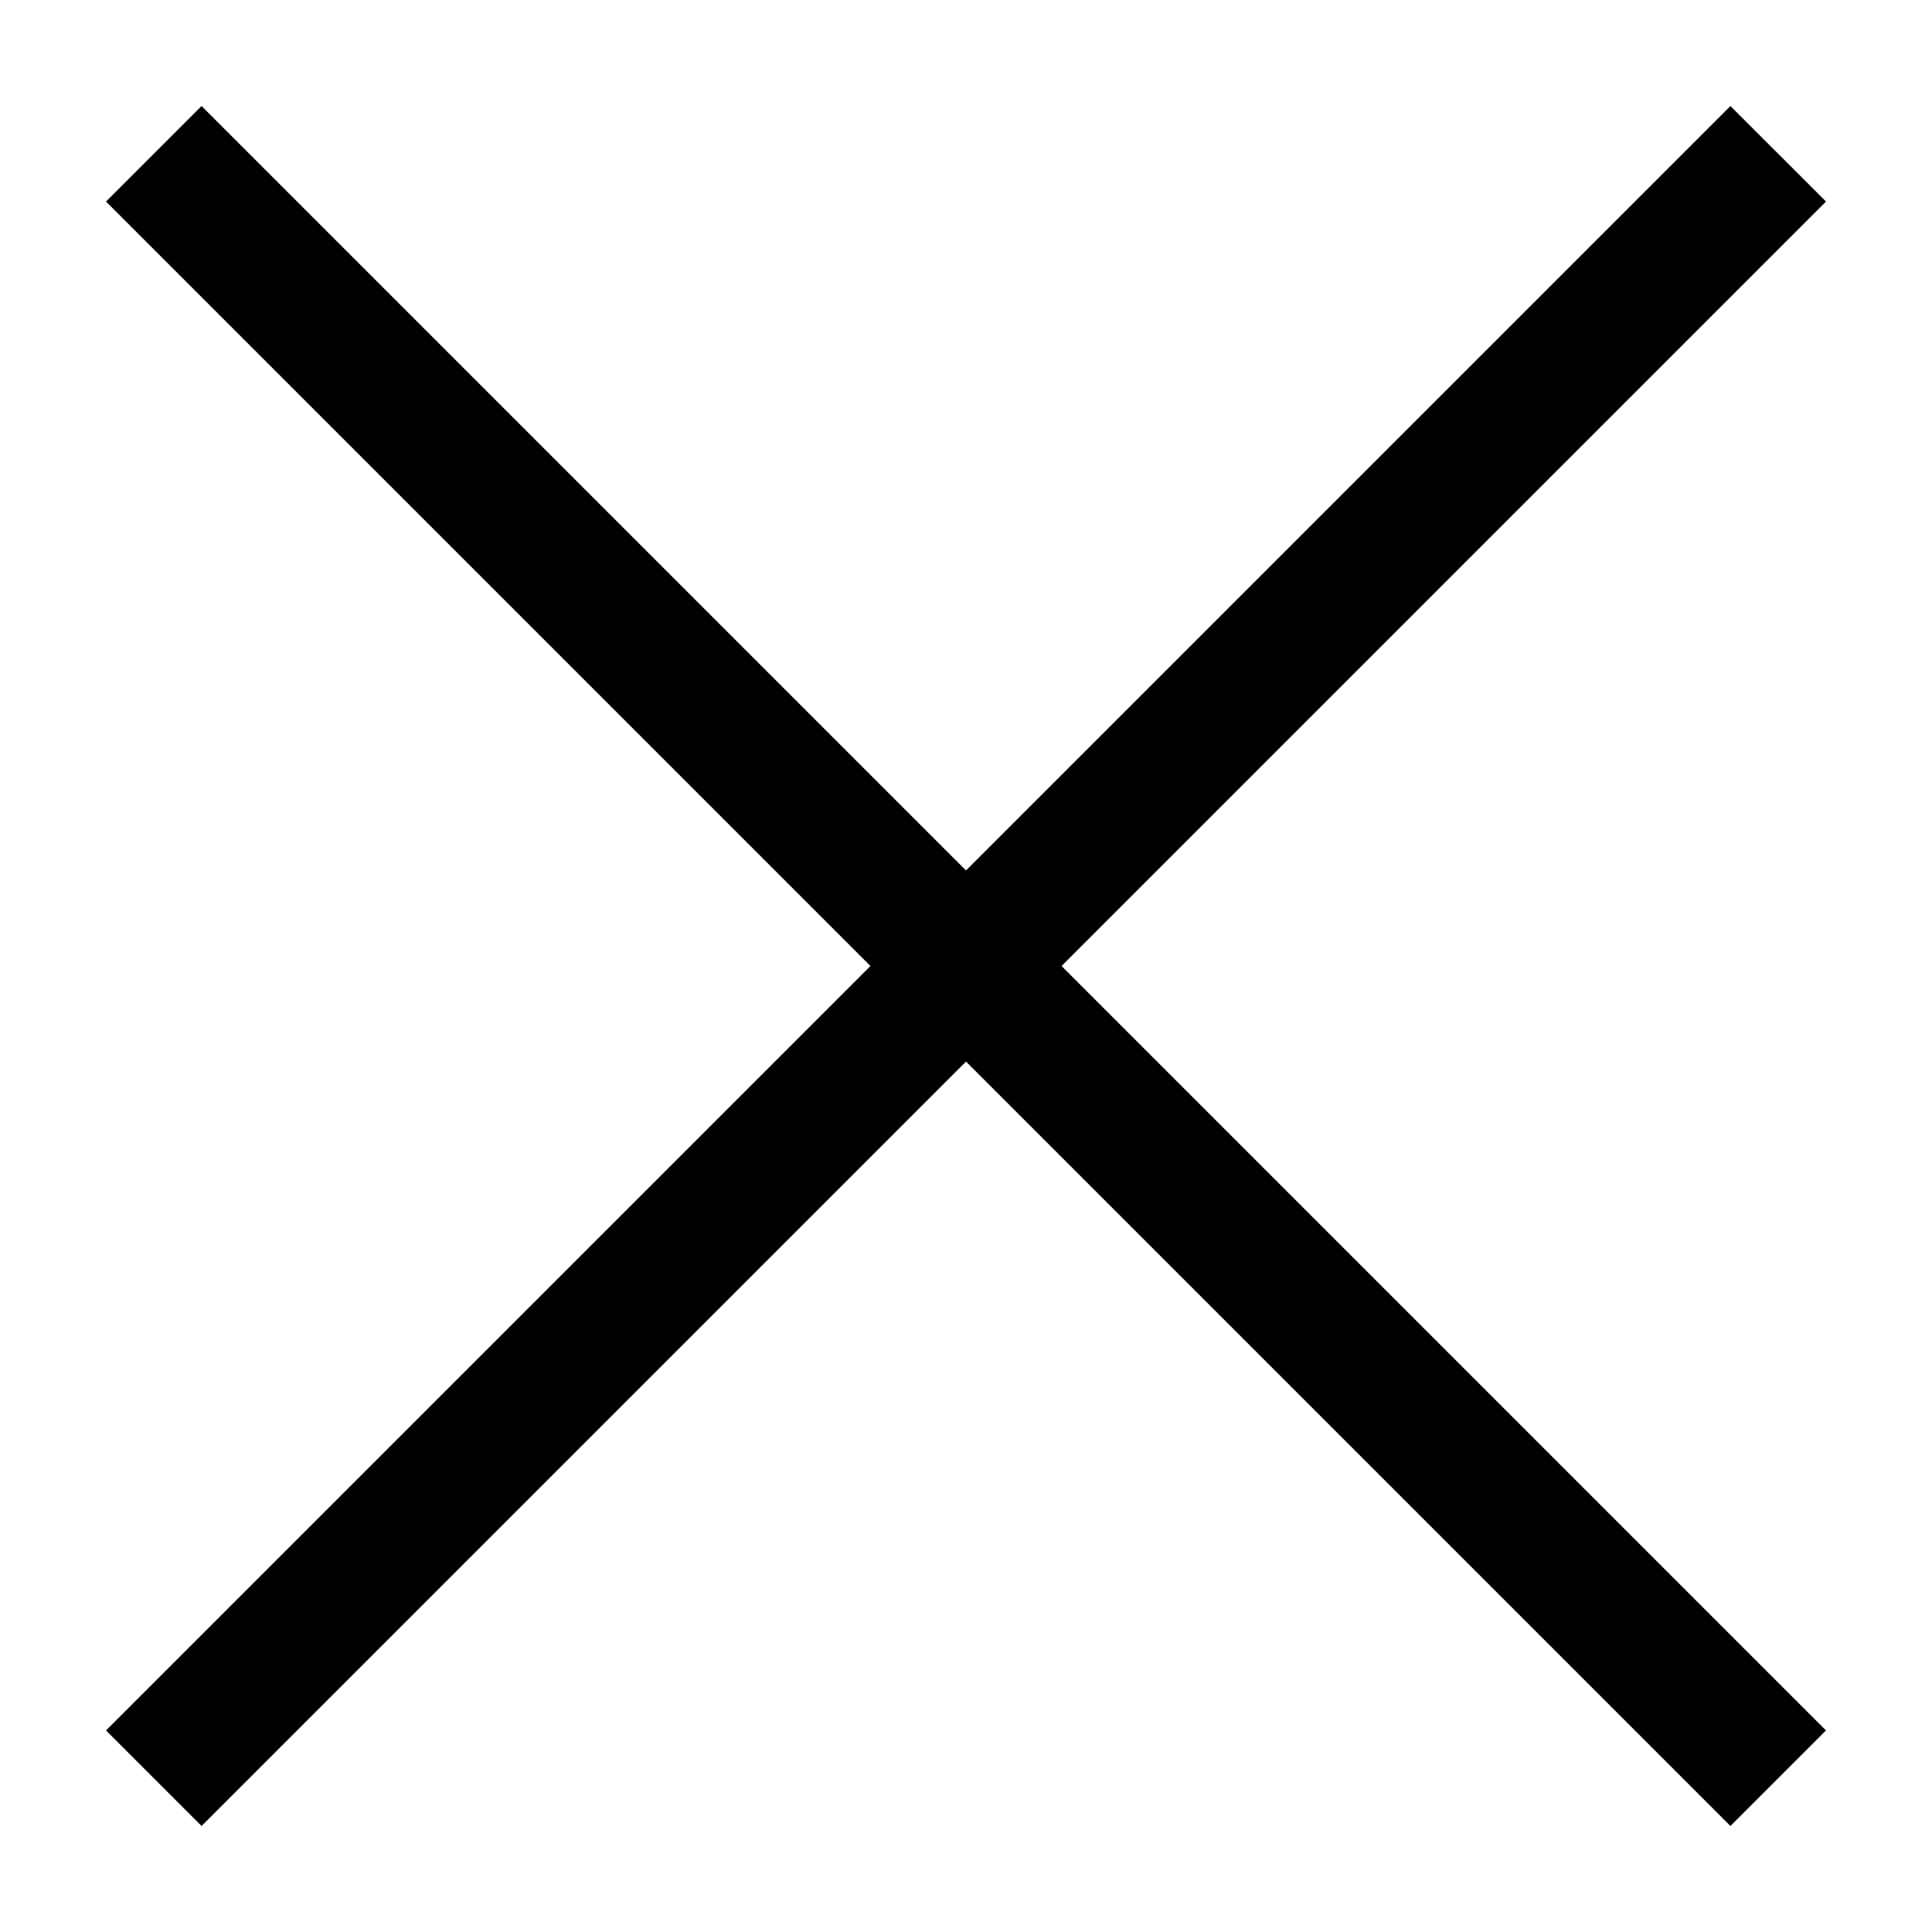
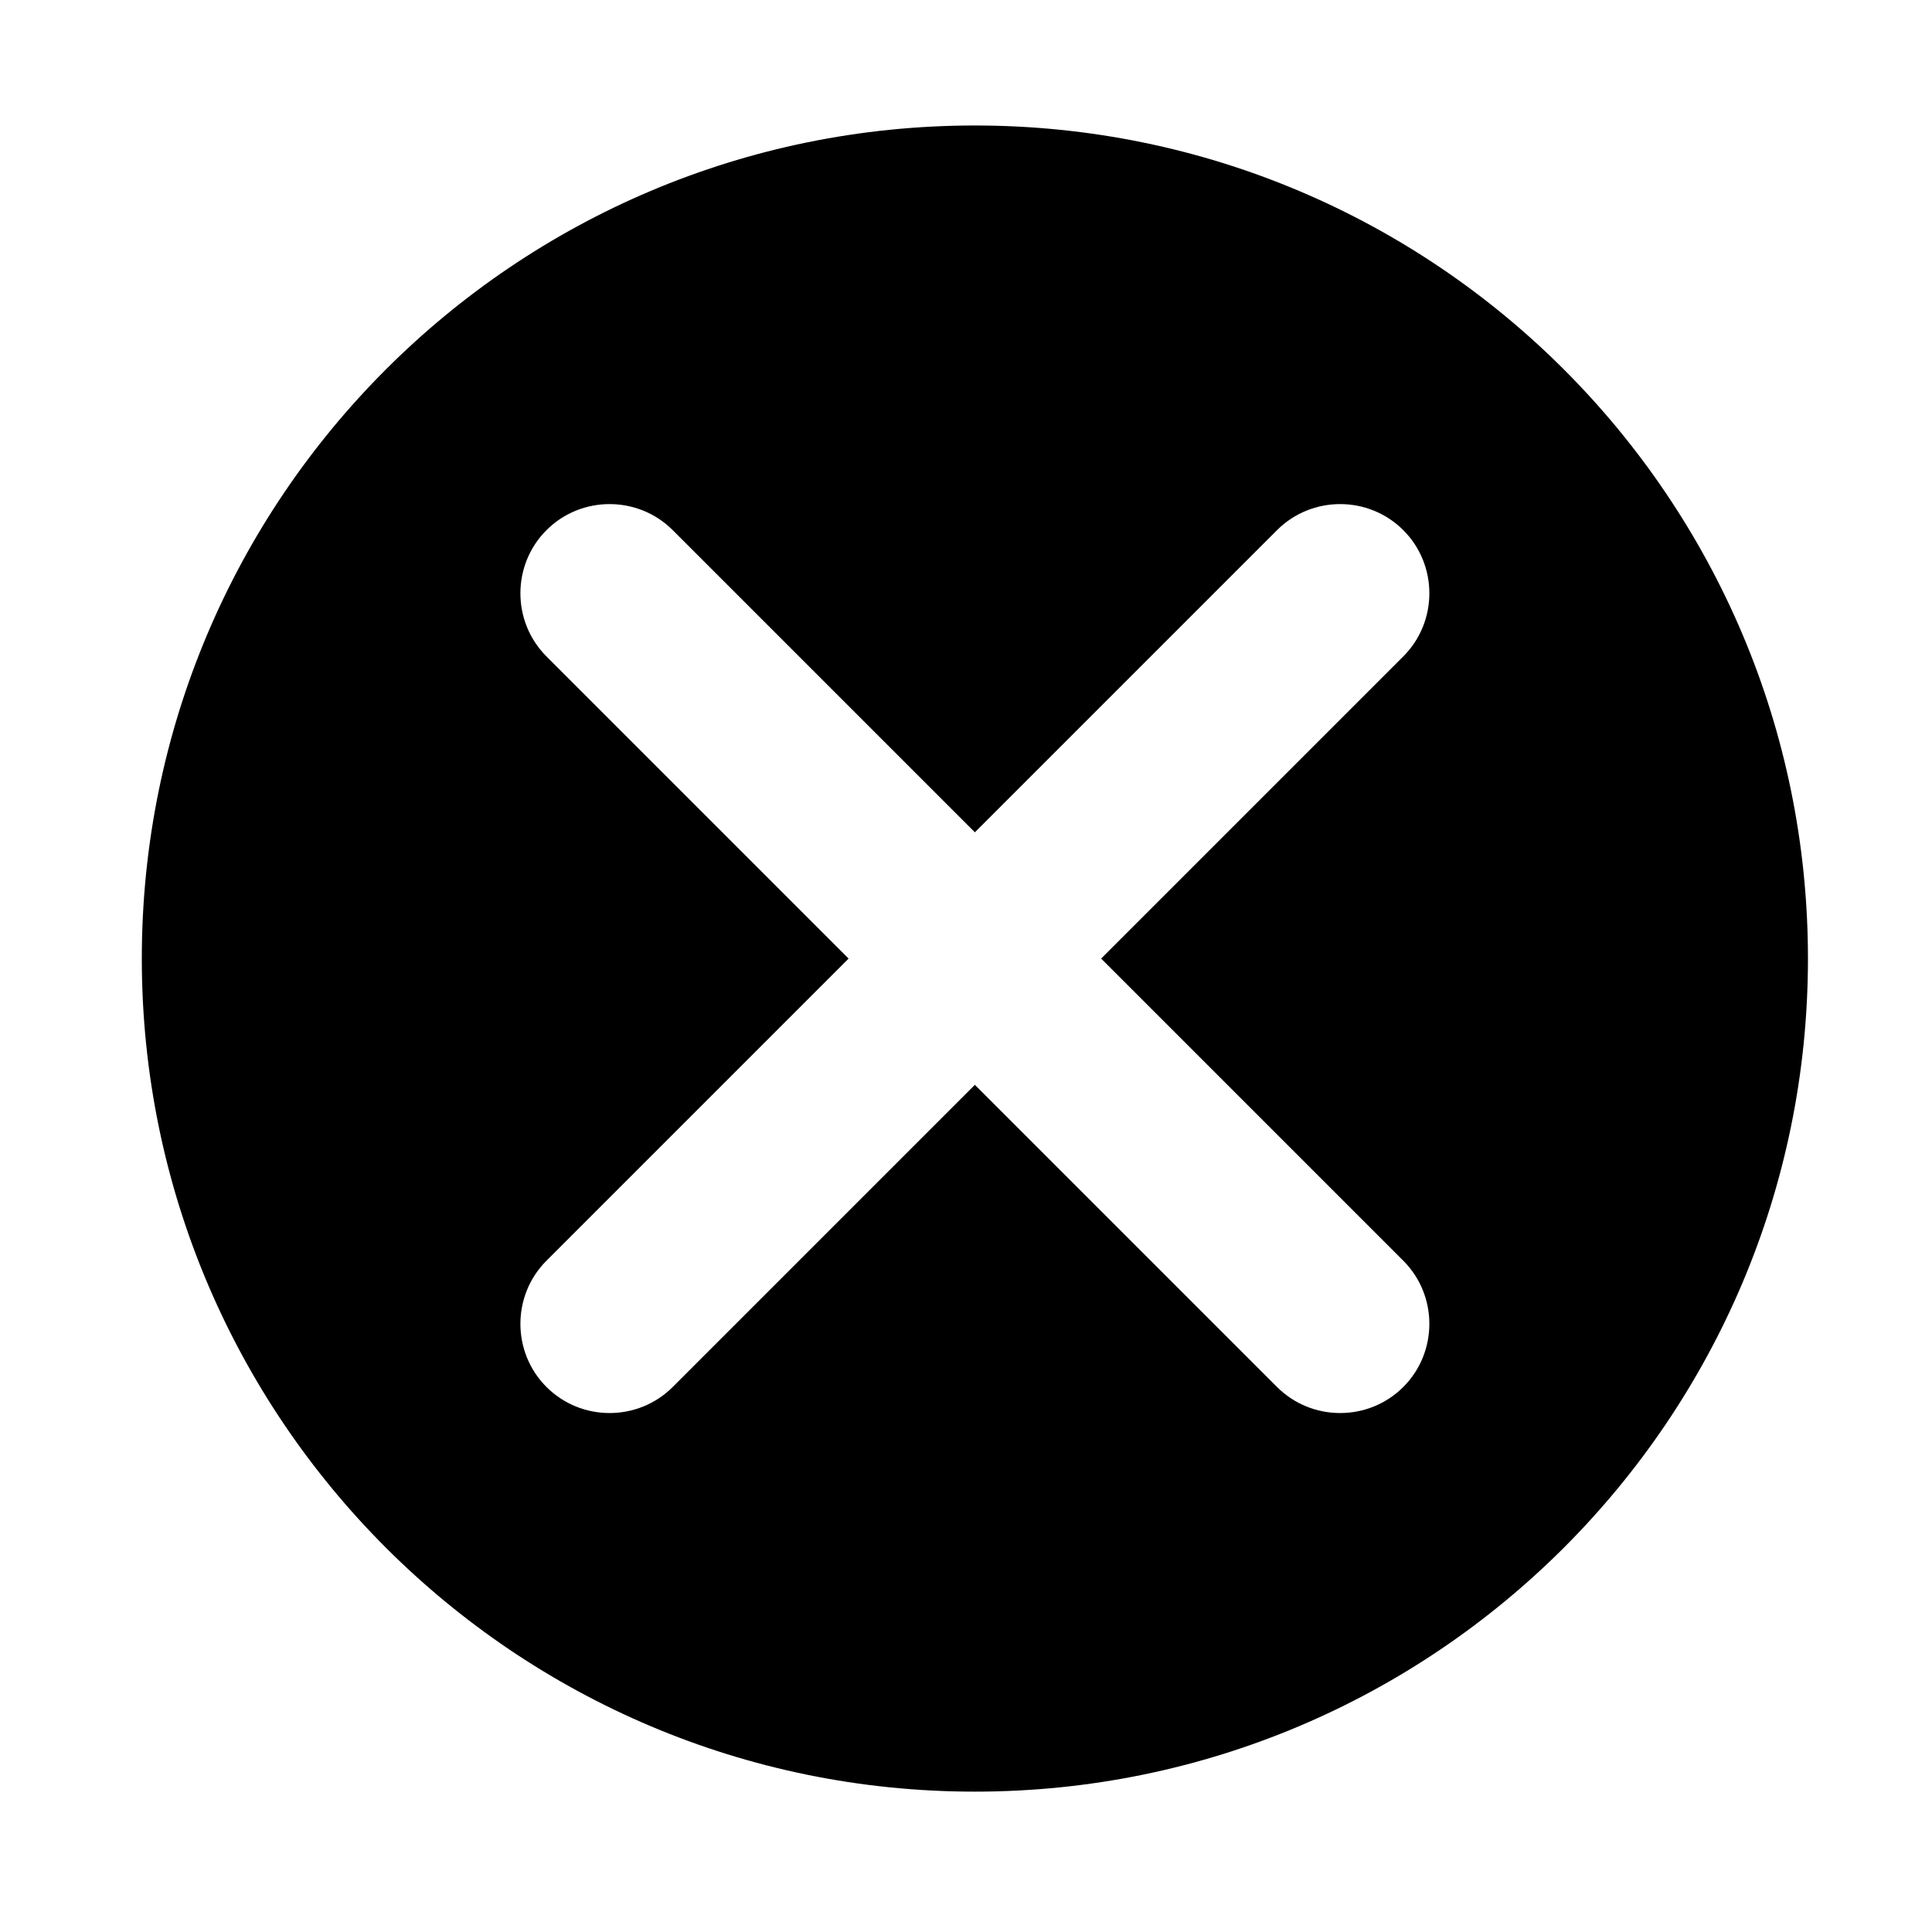
- <svg xmlns="http://www.w3.org/2000/svg" t="1517030176577" class="icon" style="" viewBox="0 0 1024 1024" version="1.1" p-id="1869" width="64" height="64">
+ <svg xmlns="http://www.w3.org/2000/svg" t="1525939661304" class="icon" style="" viewBox="0 0 1024 1024" version="1.1" p-id="3189" width="200" height="200">
  <defs>
    <style type="text/css" />
  </defs>
-   <path d="M967.814 106.836 917.163 56.186 512 461.348 106.836 56.186 56.185 106.836 461.348 512 56.185 917.164 106.836 967.815 512 562.652 917.163 967.815 967.814 917.164 562.651 512Z" p-id="1870" />
+   <path d="M516.707 66.513c-243.849 0-441.547 197.698-441.547 441.547s197.698 441.547 441.547 441.547 441.547-197.698 441.547-441.547S760.556 66.513 516.707 66.513z m227.067 601.691c18.419 18.419 18.419 48.504 0 66.923s-48.504 18.419-66.923 0L516.707 574.983 356.563 735.127c-18.419 18.419-48.504 18.419-66.923 0s-18.419-48.504 0-66.923l160.144-160.144L289.64 347.916c-18.419-18.419-18.419-48.504 0-66.923 18.419-18.419 48.504-18.419 66.923 0l160.144 160.144 160.144-160.144c18.419-18.419 48.504-18.419 66.923 0 18.419 18.419 18.419 48.504 0 66.923L583.63 508.06l160.144 160.144z" p-id="3190" />
</svg>
